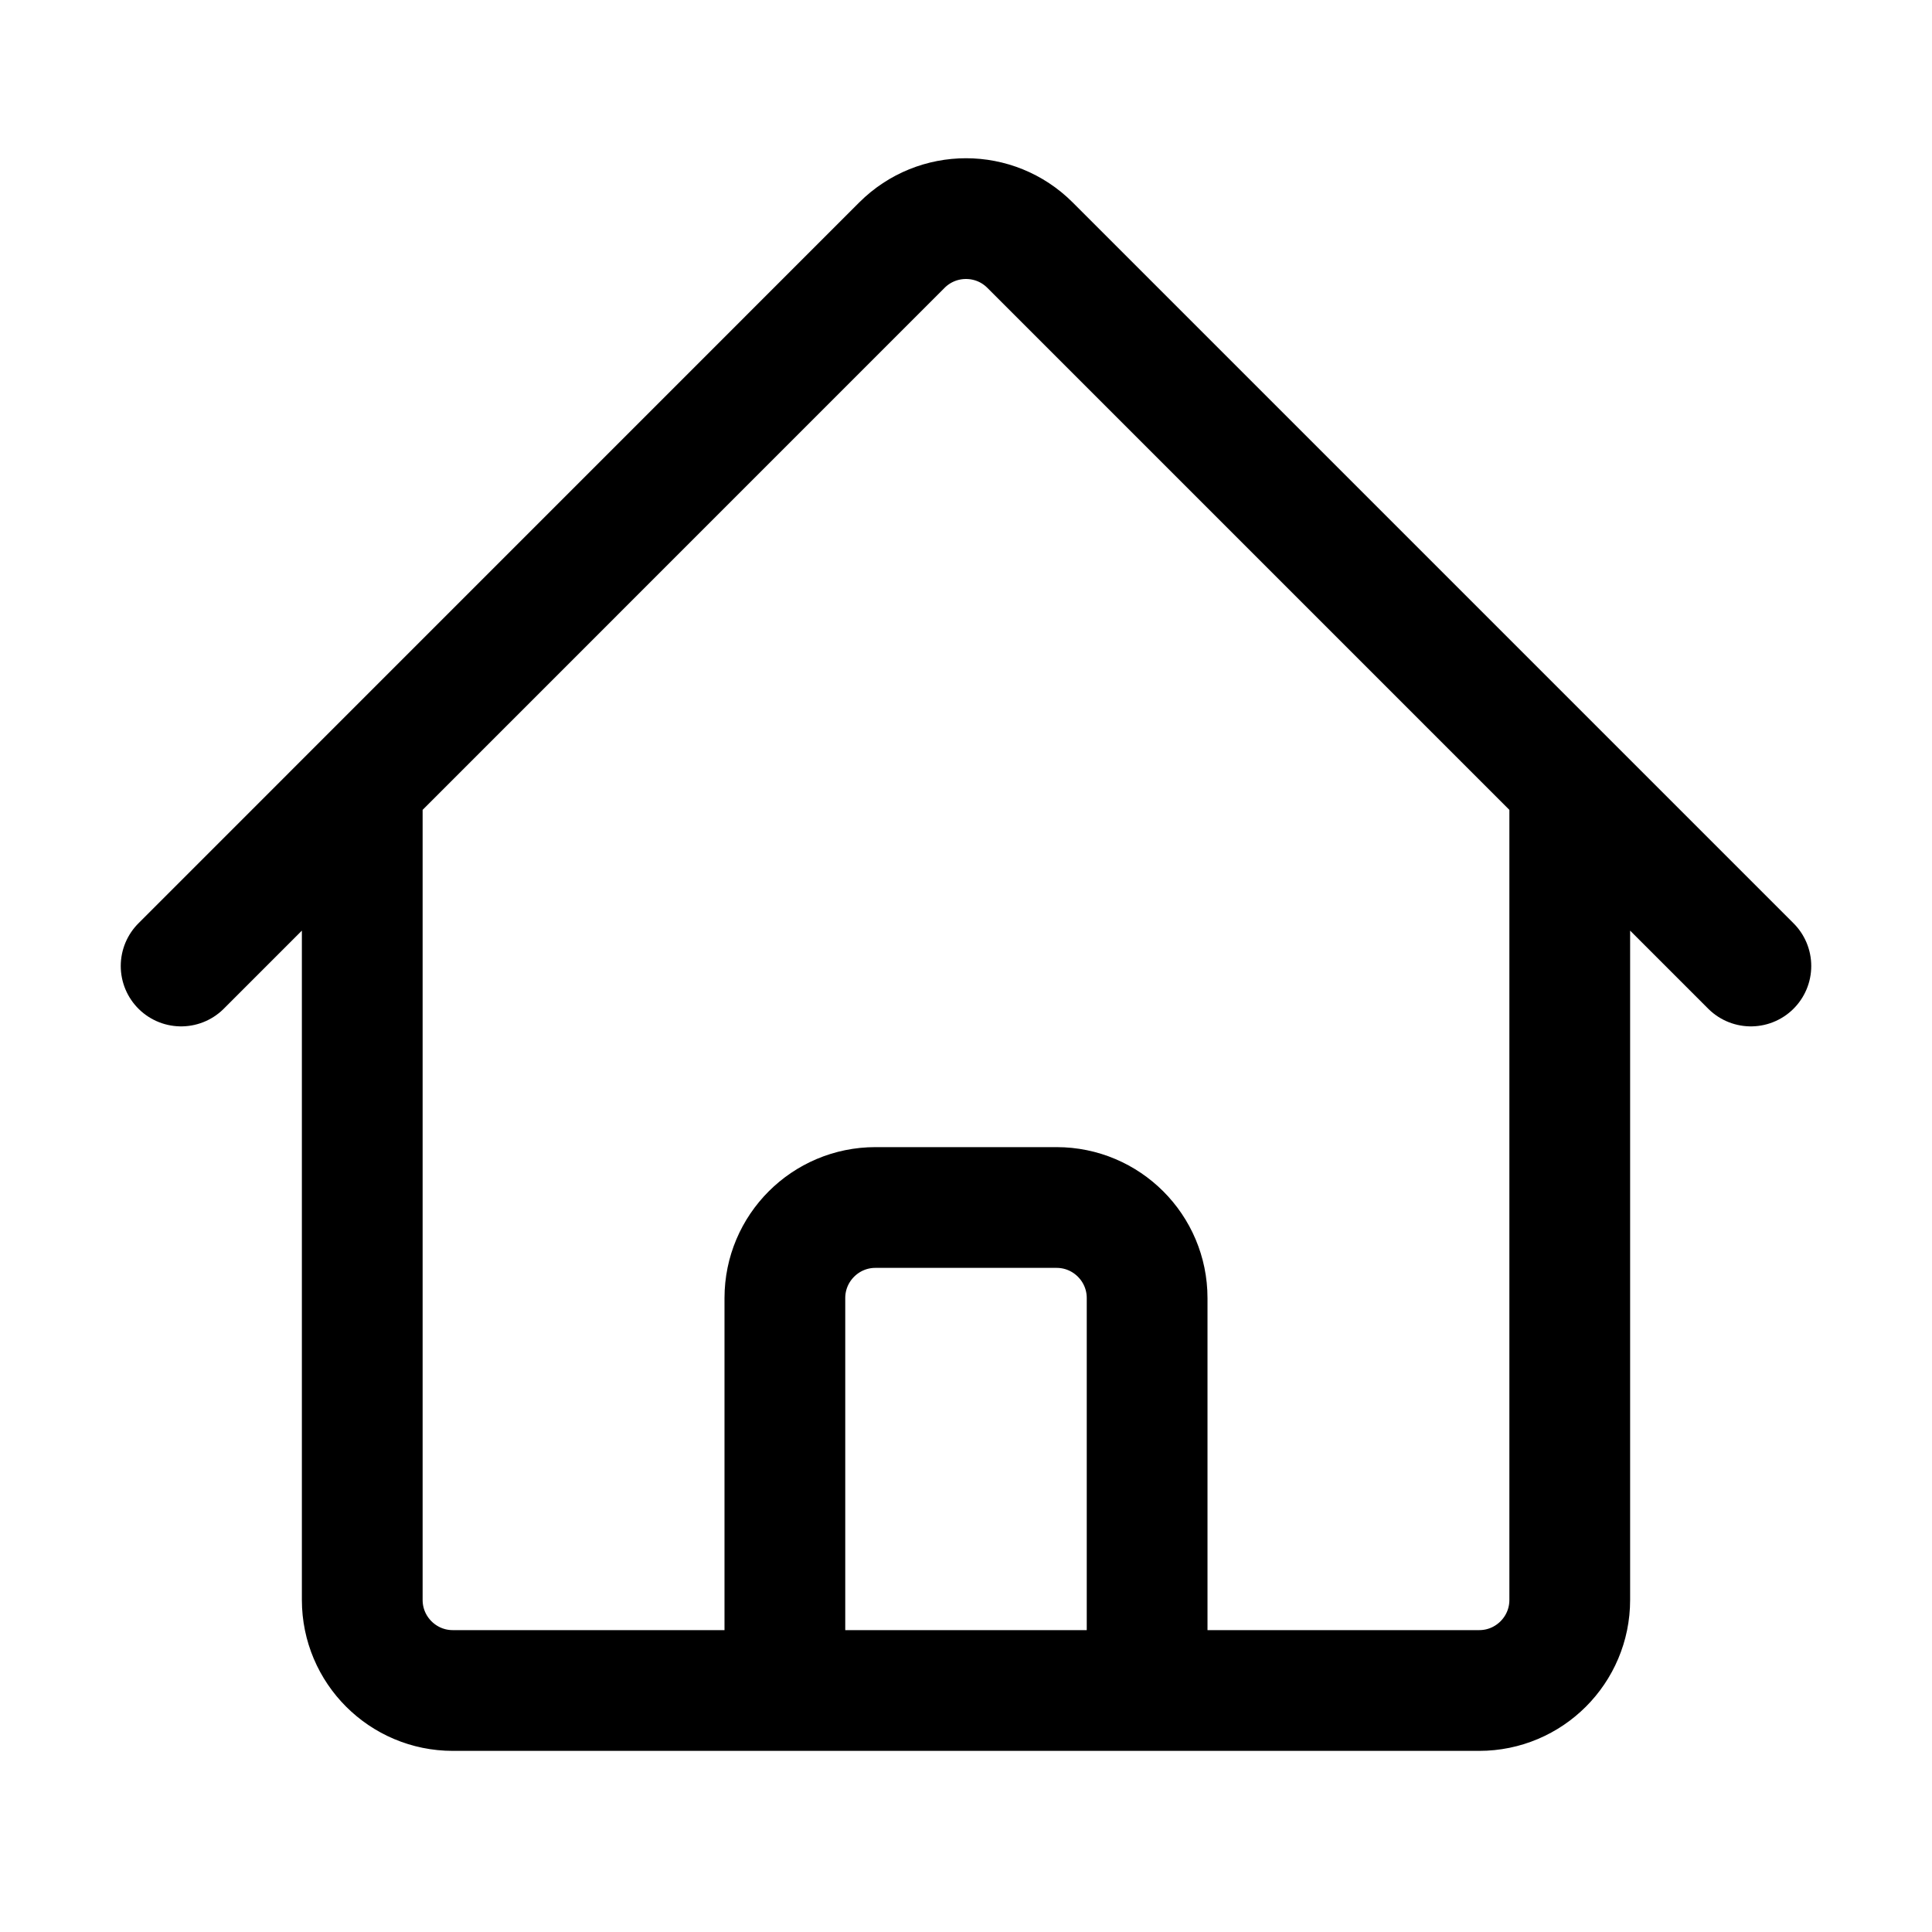
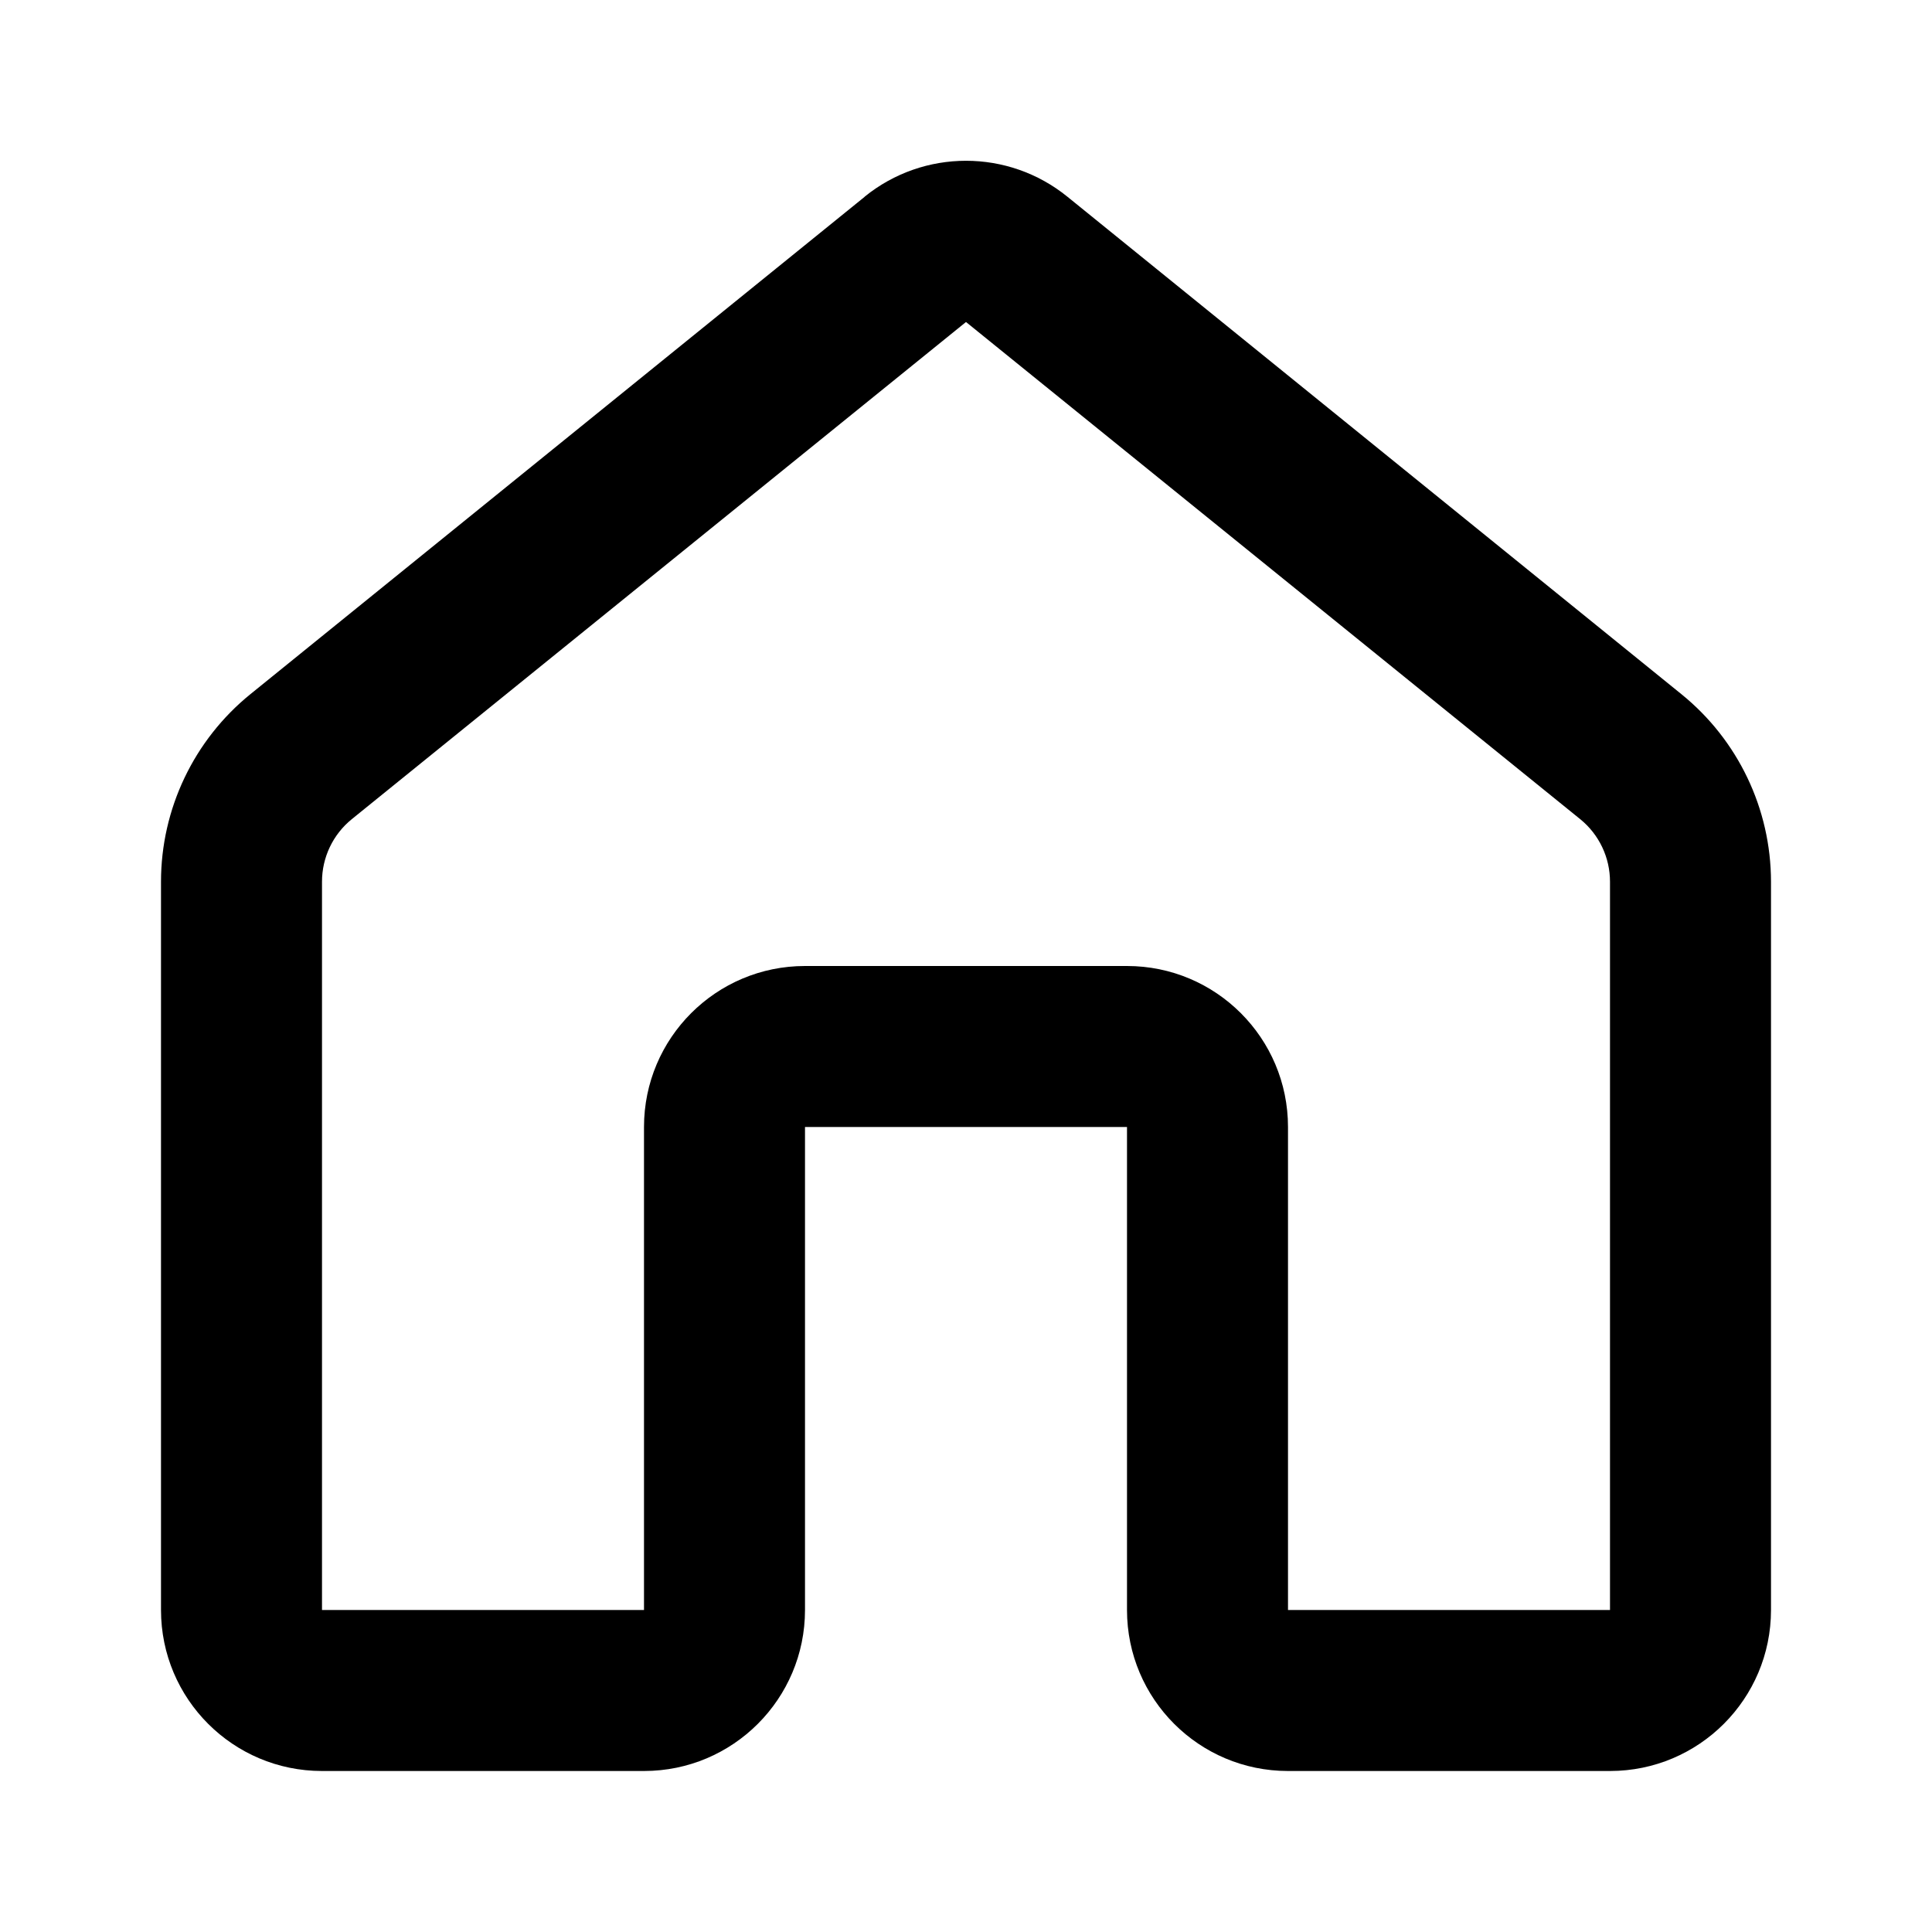
- <svg xmlns="http://www.w3.org/2000/svg" fill="none" viewBox="0 0 24 24" stroke-width="1.5" stroke="currentColor">
-   <path stroke-linecap="round" stroke-linejoin="round" d="m2.25 12 8.954-8.955c.44-.439 1.152-.439 1.591 0L21.75 12M4.5 9.75v10.125c0 .621.504 1.125 1.125 1.125H9.75v-4.875c0-.621.504-1.125 1.125-1.125h2.25c.621 0 1.125.504 1.125 1.125V21h4.125c.621 0 1.125-.504 1.125-1.125V9.75M8.25 21h8.25" />
+ <svg xmlns="http://www.w3.org/2000/svg" width="200" height="200" viewBox="0 0 12 12">
+   <path fill="currentColor" d="M5.37 1.222a1 1 0 0 1 1.26 0l3.814 3.09A1.5 1.5 0 0 1 11 5.476V10a1 1 0 0 1-1 1H8a1 1 0 0 1-1-1V7H5v3a1 1 0 0 1-1 1H2a1 1 0 0 1-1-1V5.477a1.5 1.5 0 0 1 .556-1.166l3.815-3.089Zm4.445 3.866L6 2L2.185 5.088A.5.5 0 0 0 2 5.477V10h2V7a1 1 0 0 1 1-1h2a1 1 0 0 1 1 1v3h2V5.477a.5.5 0 0 0-.185-.389Z" />
</svg>
